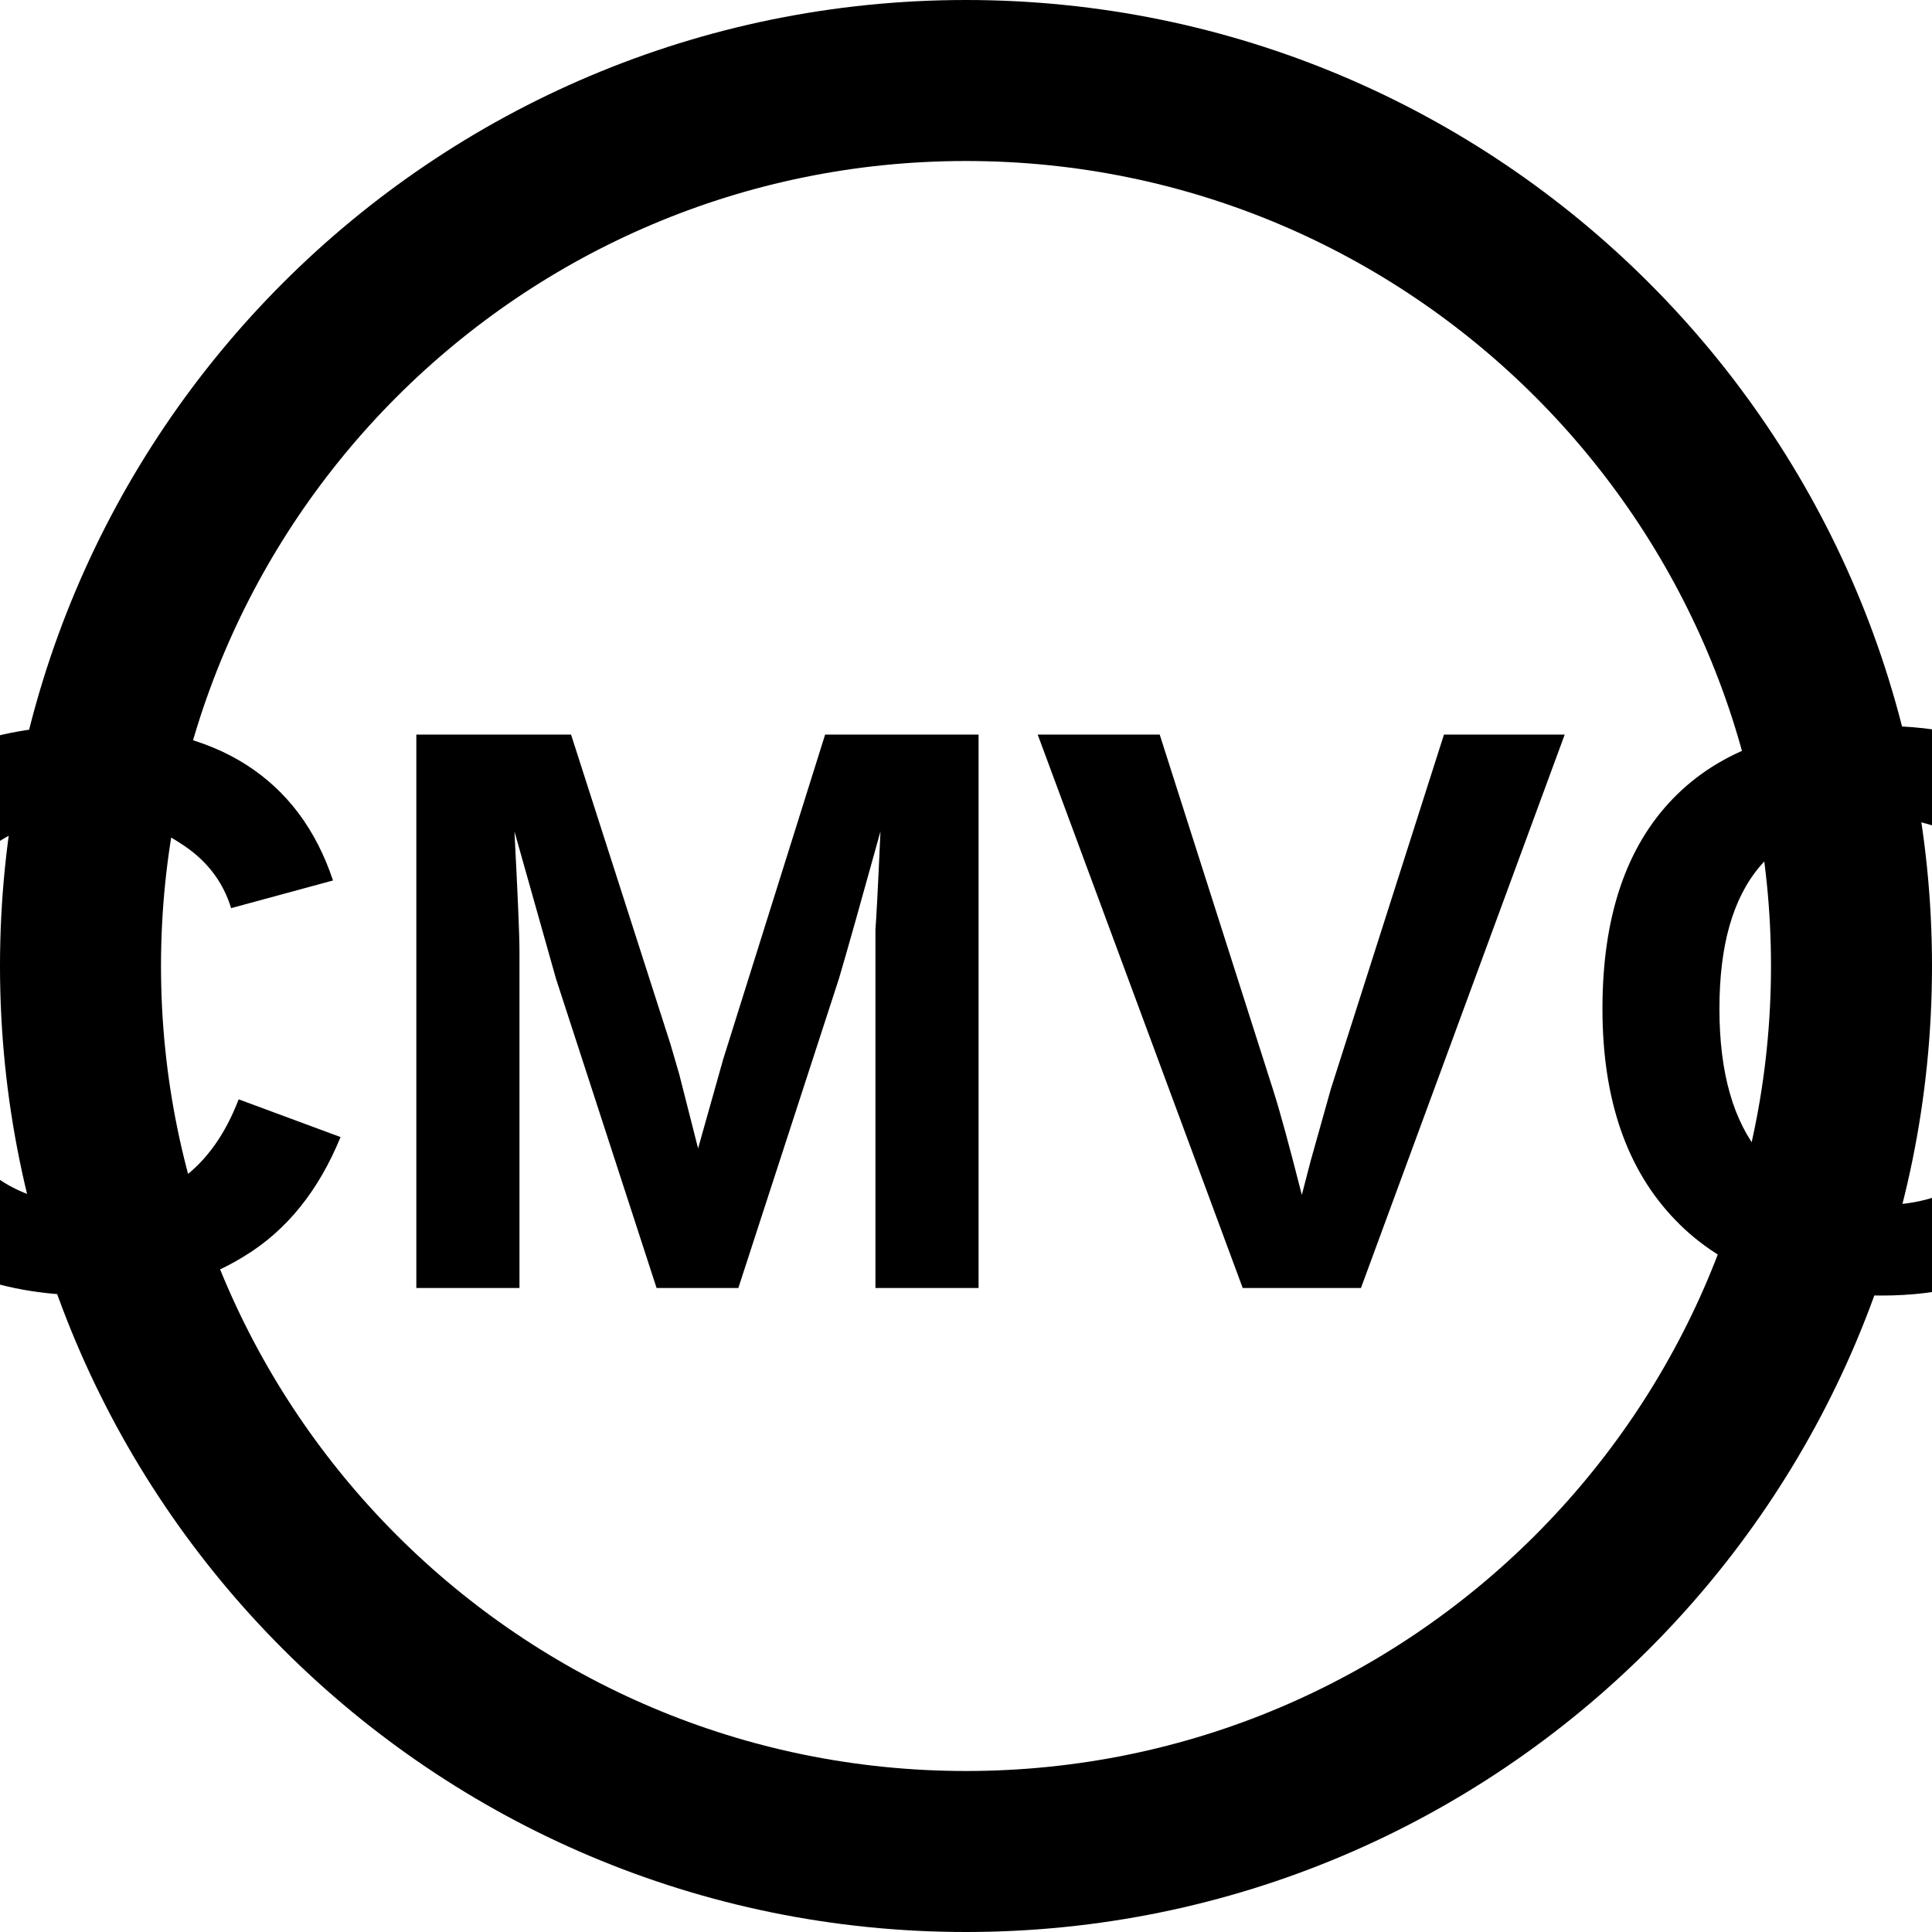
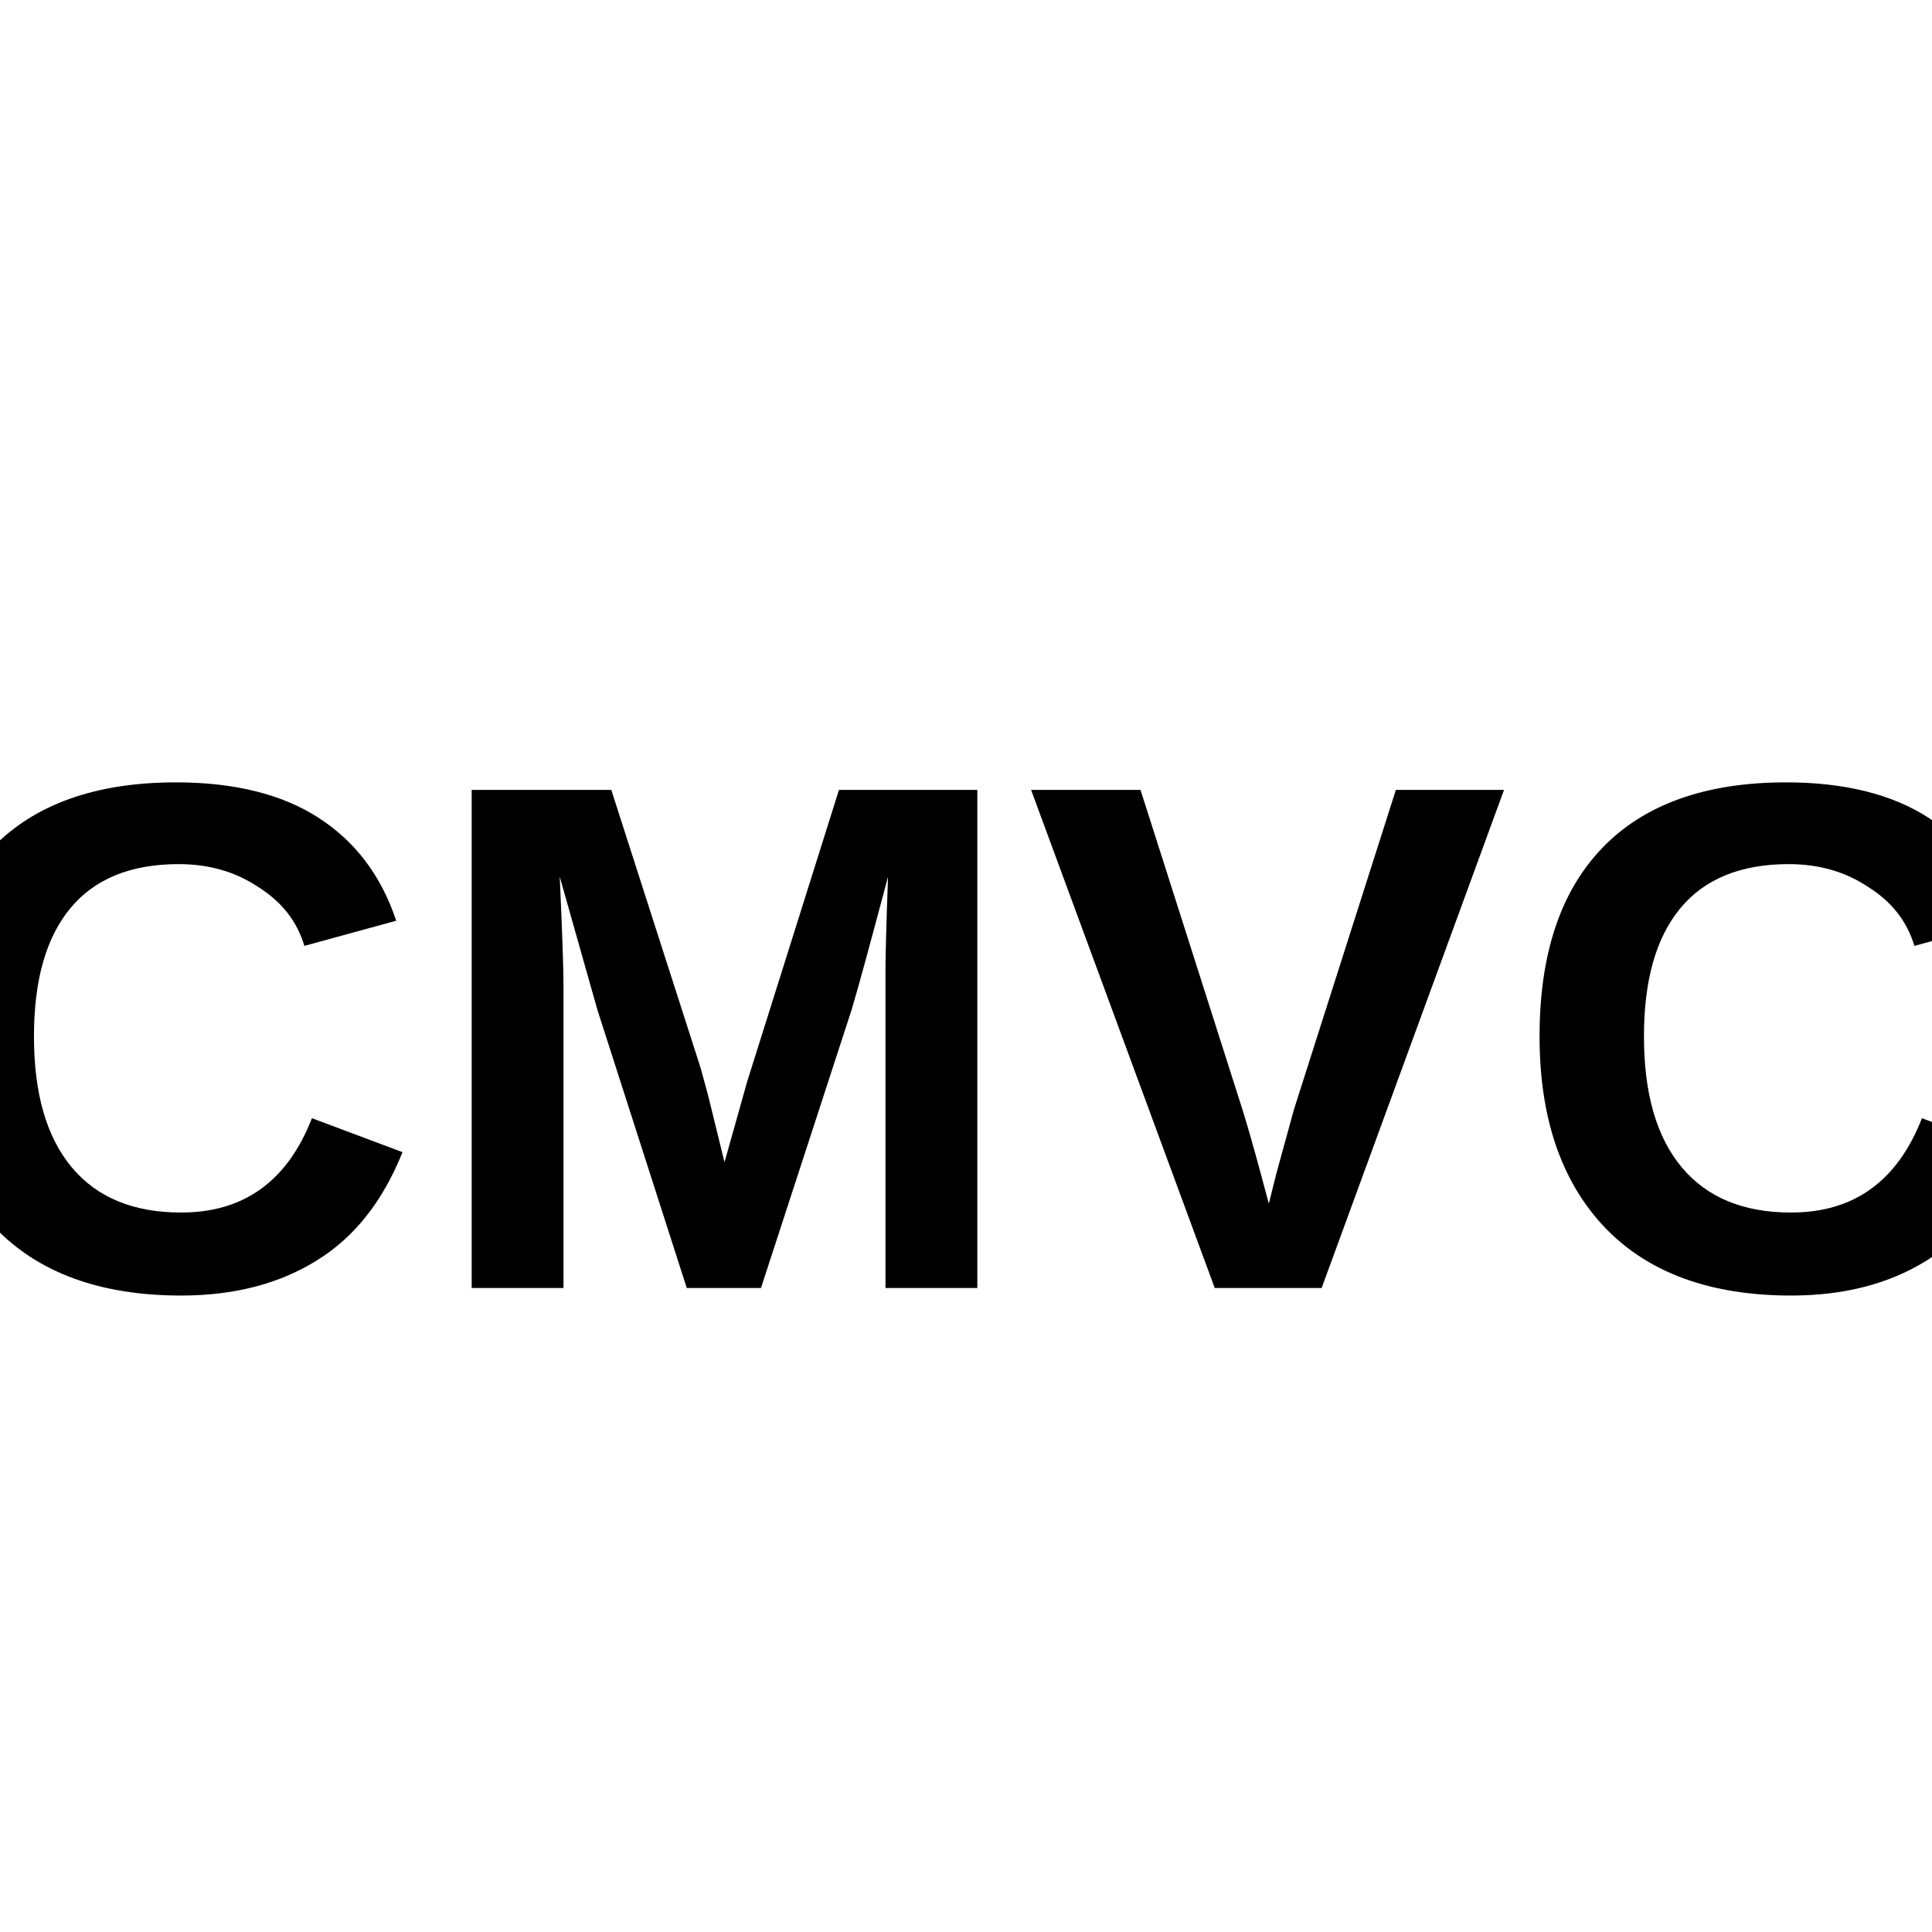
<svg xmlns="http://www.w3.org/2000/svg" width="24" height="24" viewBox="0 0 24 24" fill="none">
-   <circle cx="12" cy="12" r="11" stroke="currentColor" stroke-width="2" fill="none" />
-   <text x="12" y="16" text-anchor="middle" font-family="Arial, sans-serif" font-size="10" font-weight="bold" fill="currentColor">CMVC</text>
+   <text x="12" y="16" text-anchor="middle" font-family="Arial, sans-serif" font-size="9" font-weight="bold" fill="currentColor">CMVC</text>
</svg>
